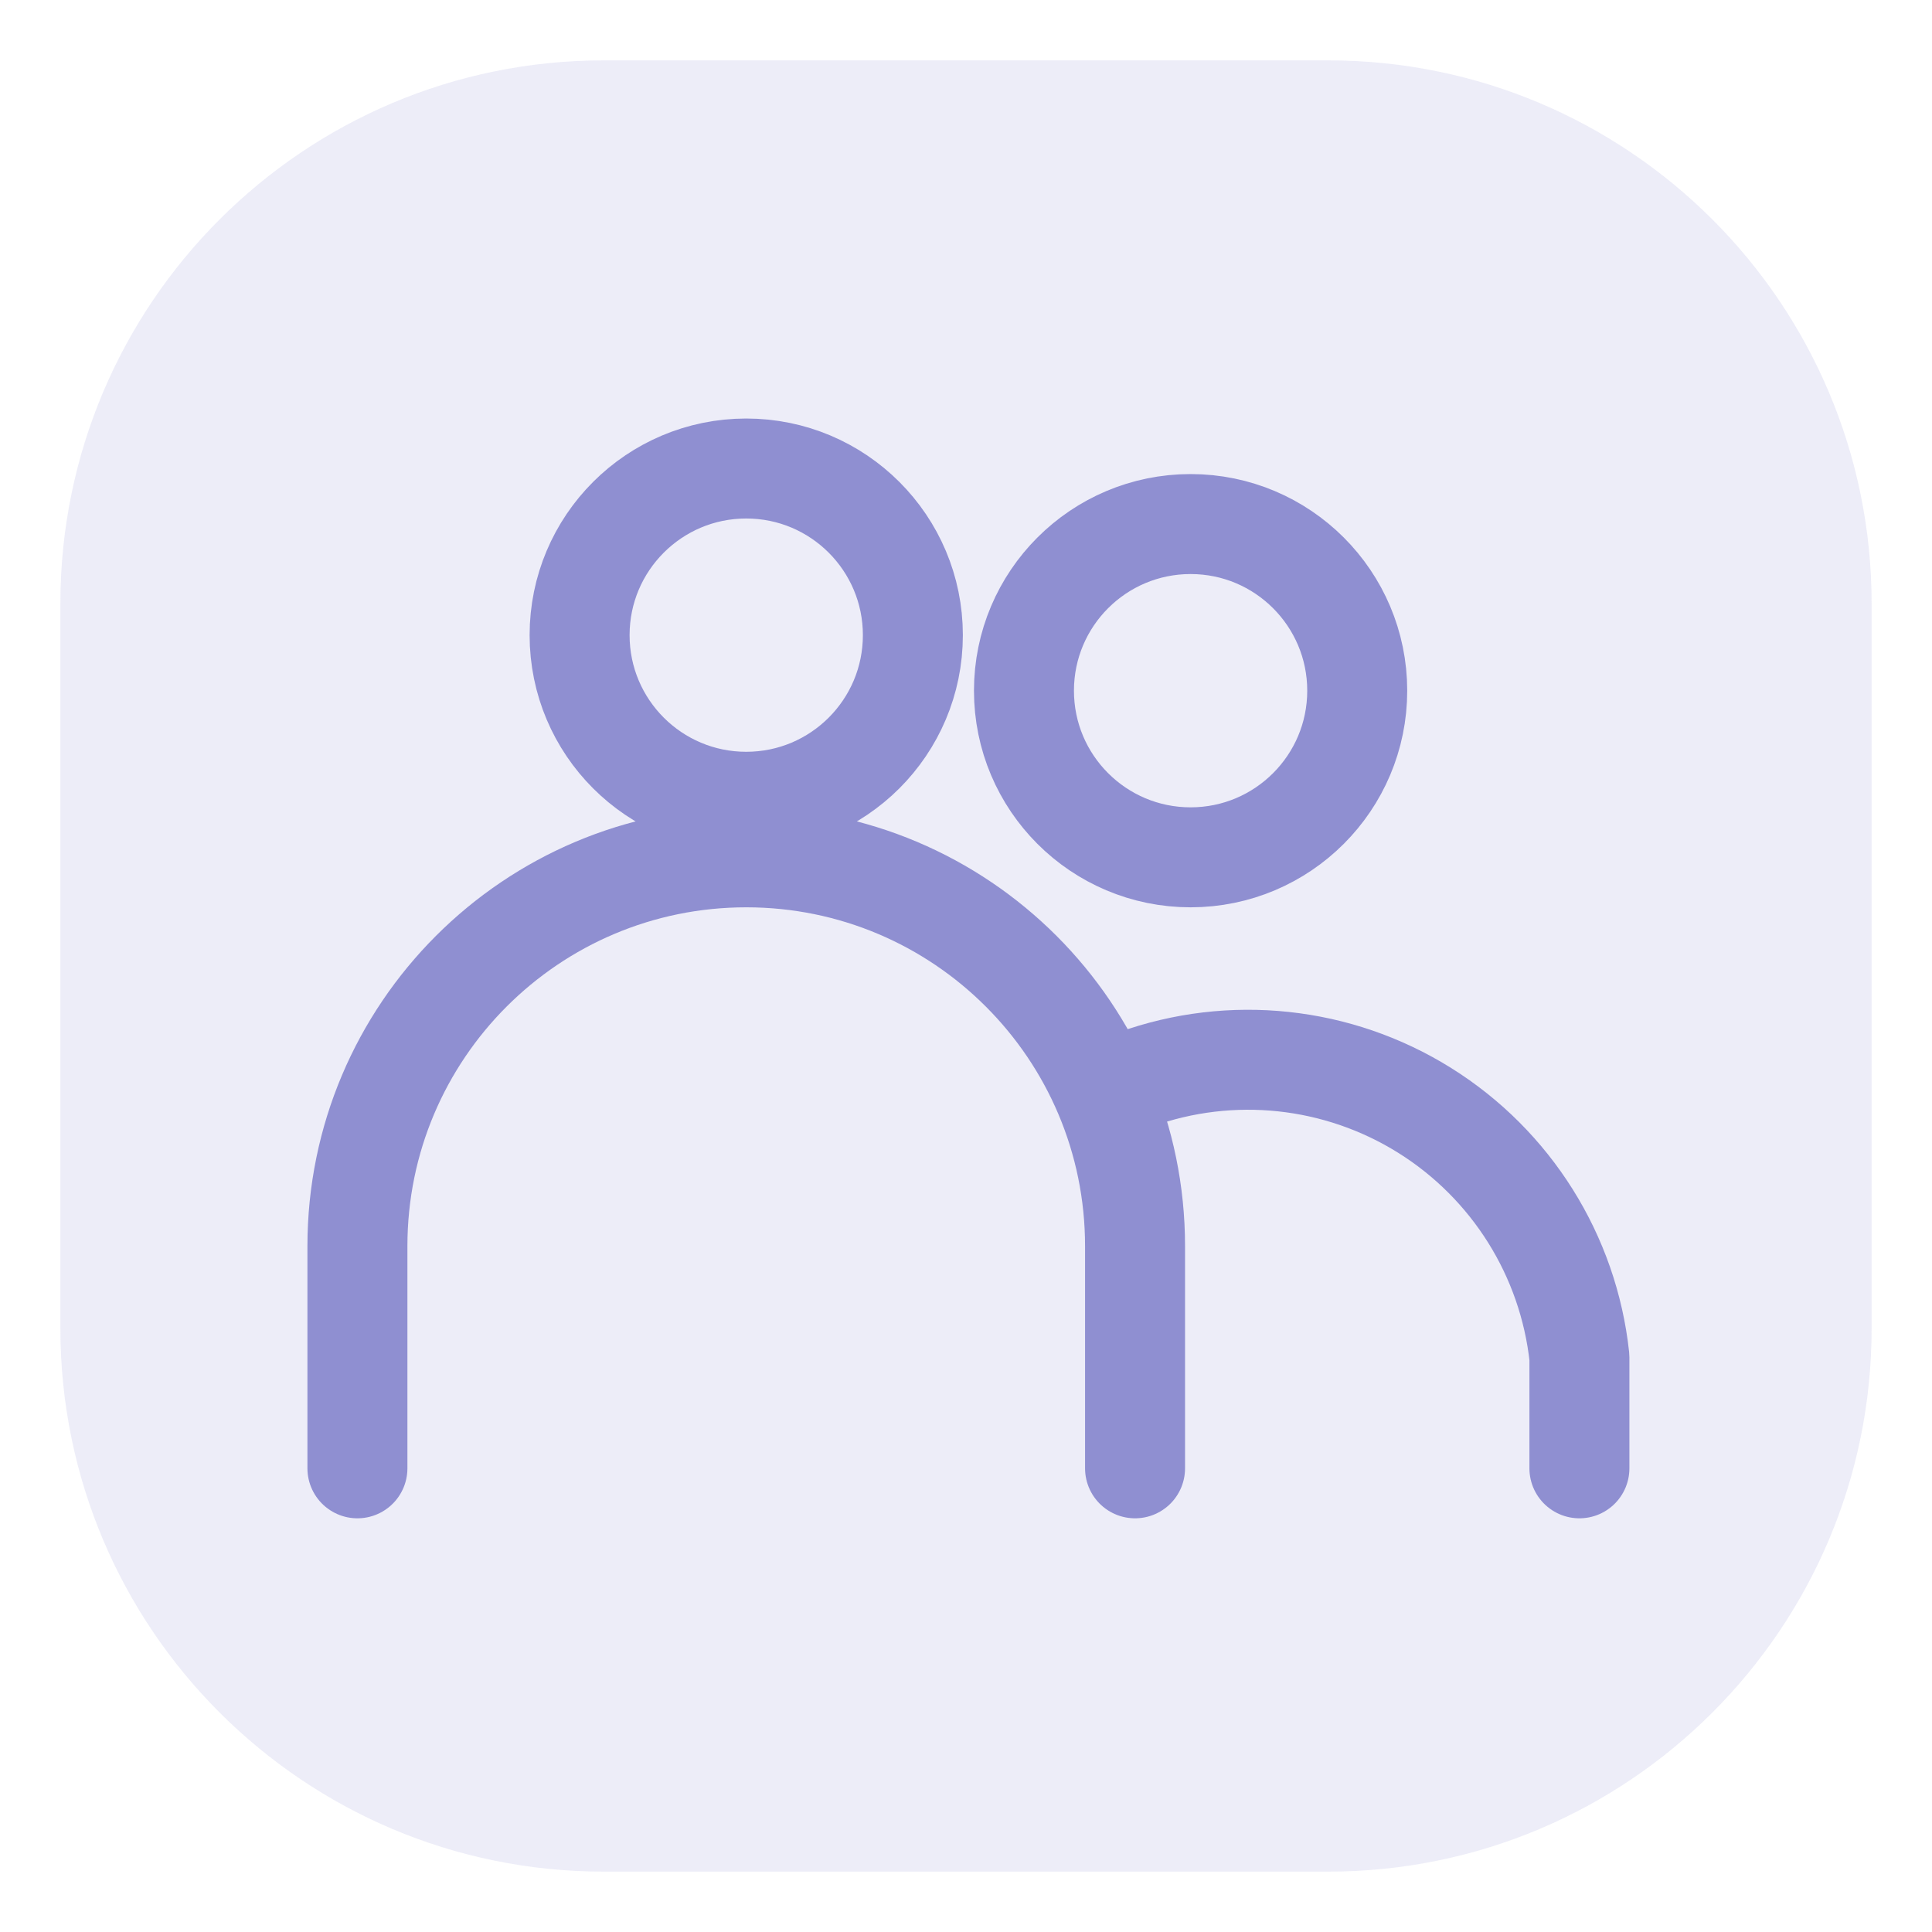
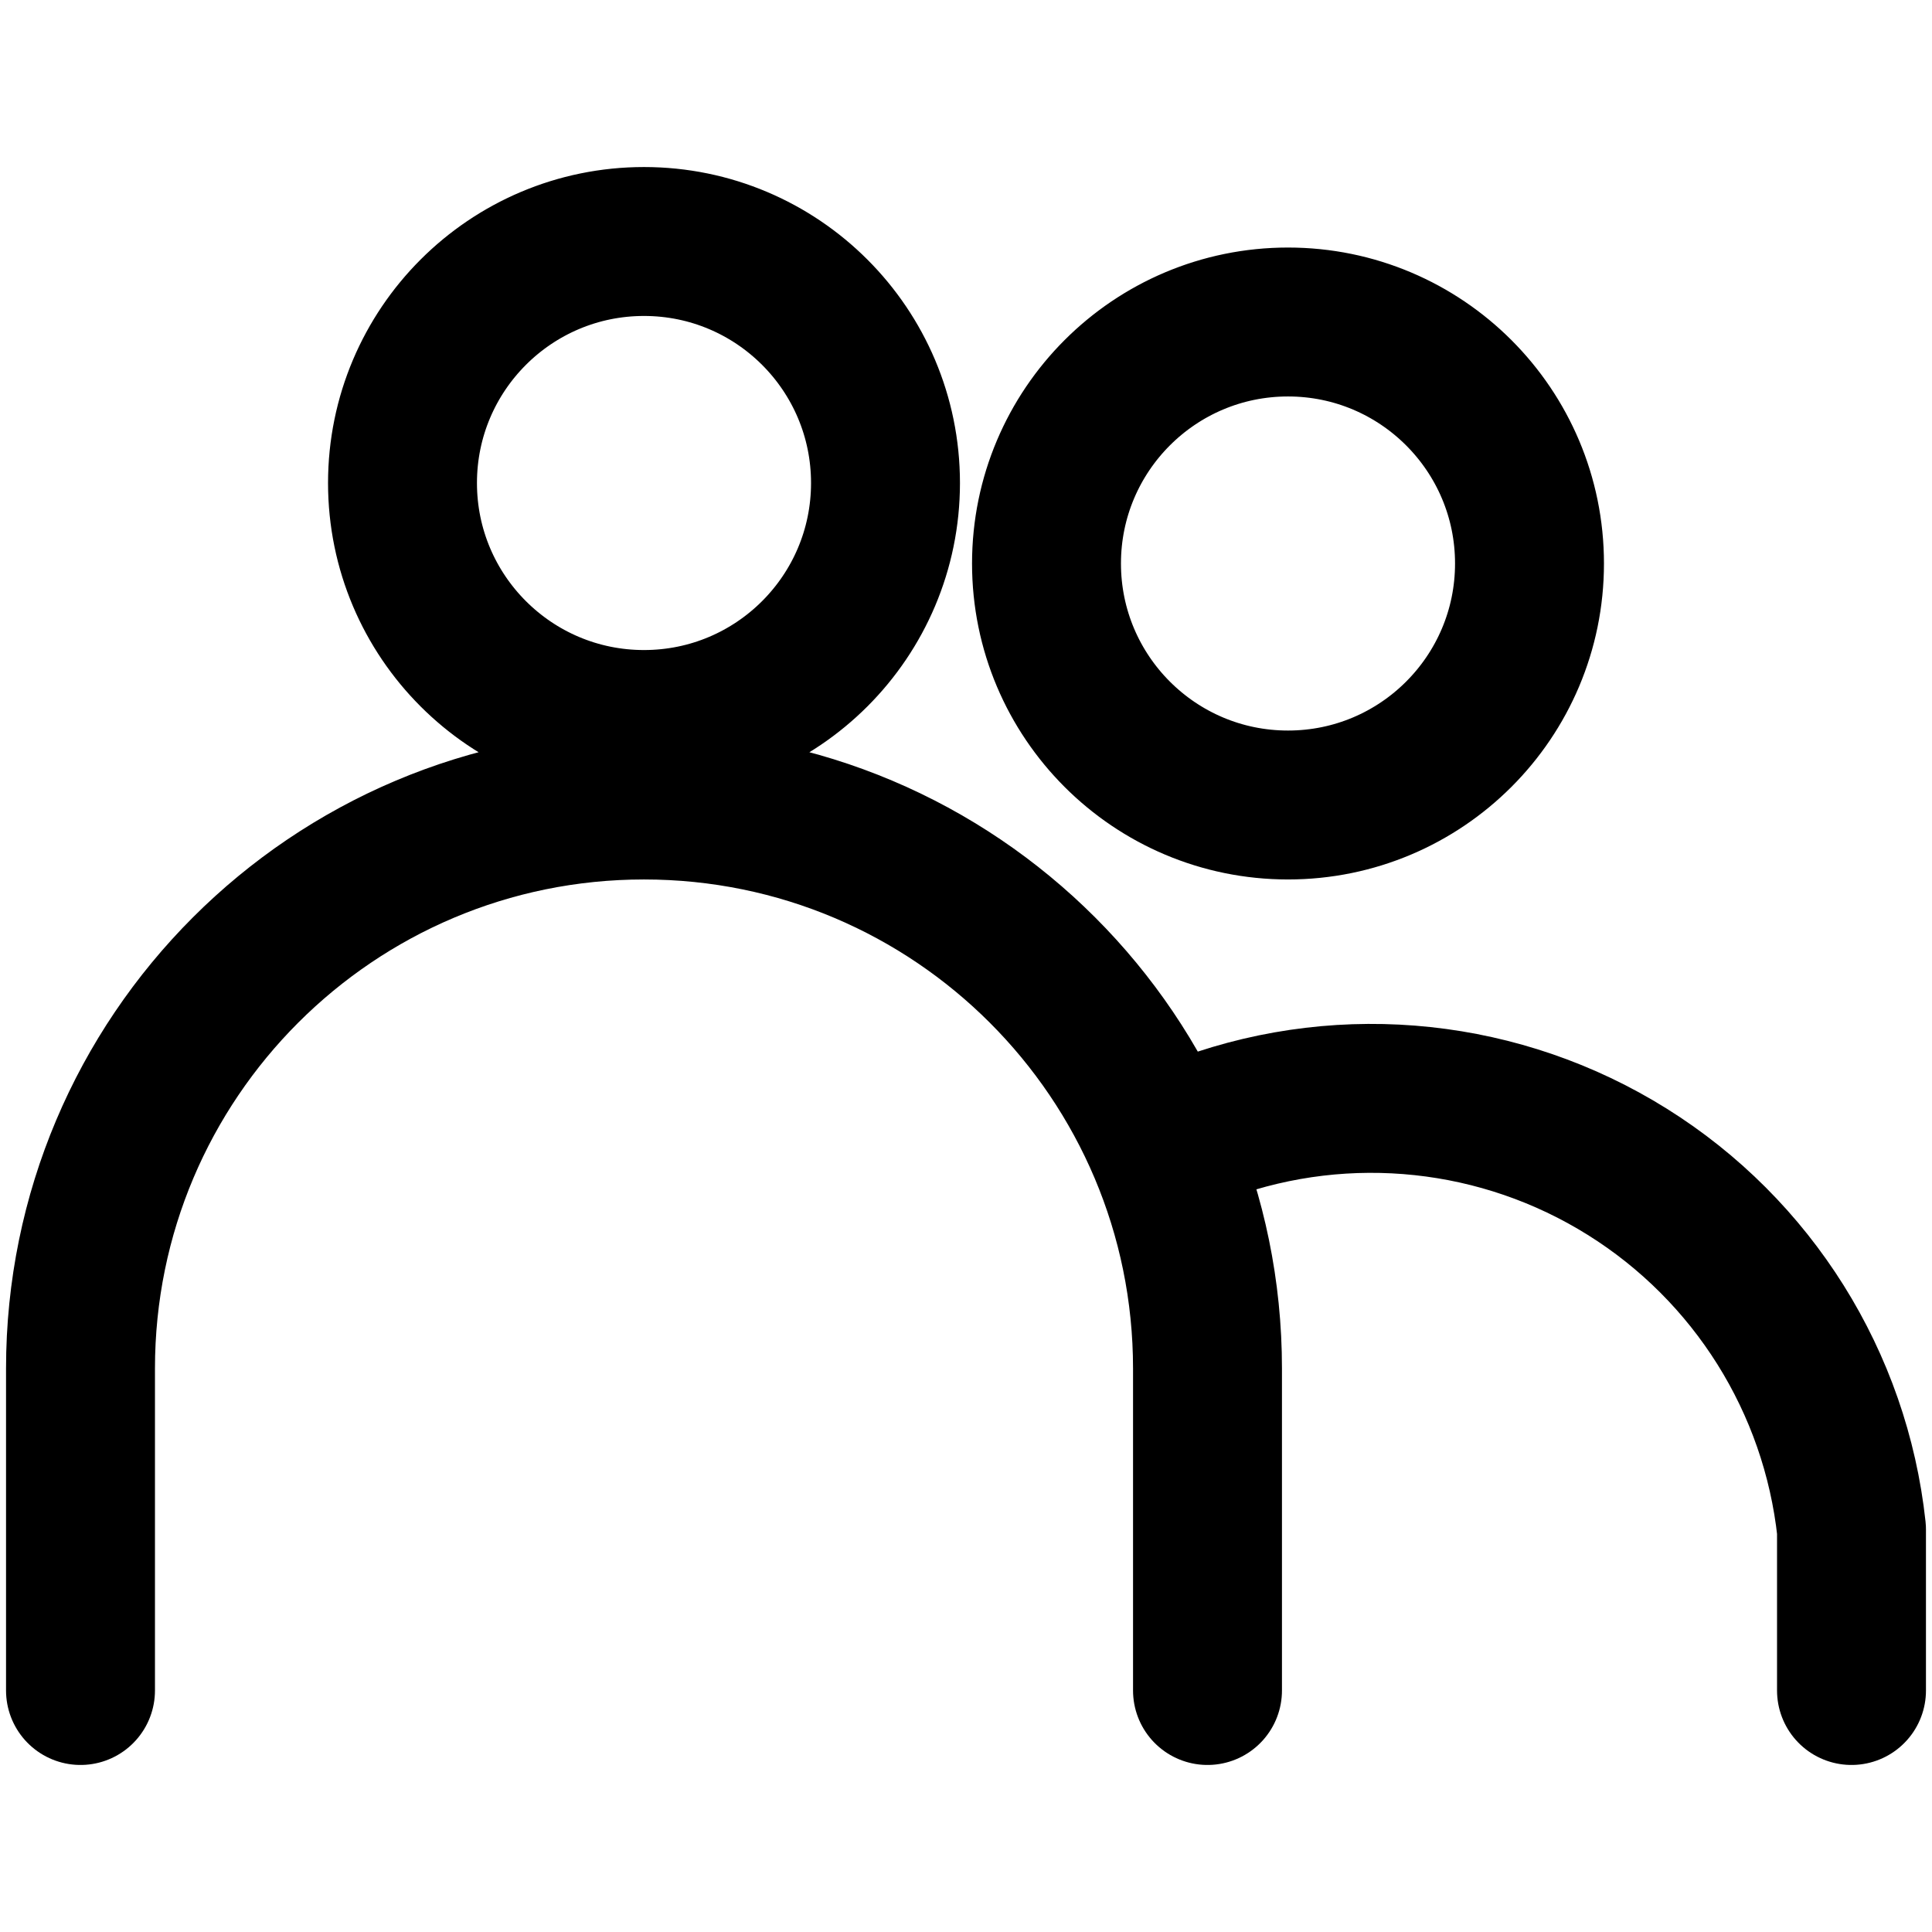
- <svg xmlns="http://www.w3.org/2000/svg" viewBox="0 0 32 32">
-   <rect x="1" y="1" width="30" height="30" rx="9" fill="#8f8fd1" fill-opacity=".16" />
-   <g transform="translate(5 5) scale(.92)" fill="none" stroke="#8f8fd1" stroke-width="1.8" stroke-linecap="round" stroke-linejoin="round">
-     <path d="M8 3a3 3 0 1 0 0 6 3 3 0 0 0 0-6m8 1a3 3 0 1 0 0 6 3 3 0 0 0 0-6M1 21v-4a7 7 0 0 1 14 0v4m0-7a6 6 0 0 1 8 5v2" />
-   </g>
+ <svg xmlns="http://www.w3.org/2000/svg" viewBox="0 0 24 24" fill="none" stroke="currentColor" stroke-width="1.85" stroke-linecap="round" stroke-linejoin="round">
+   <path d="M8 3a3 3 0 1 0 0 6 3 3 0 0 0 0-6m8 1a3 3 0 1 0 0 6 3 3 0 0 0 0-6M1 21v-4a7 7 0 0 1 14 0v4m0-7a6 6 0 0 1 8 5v2" />
</svg>
